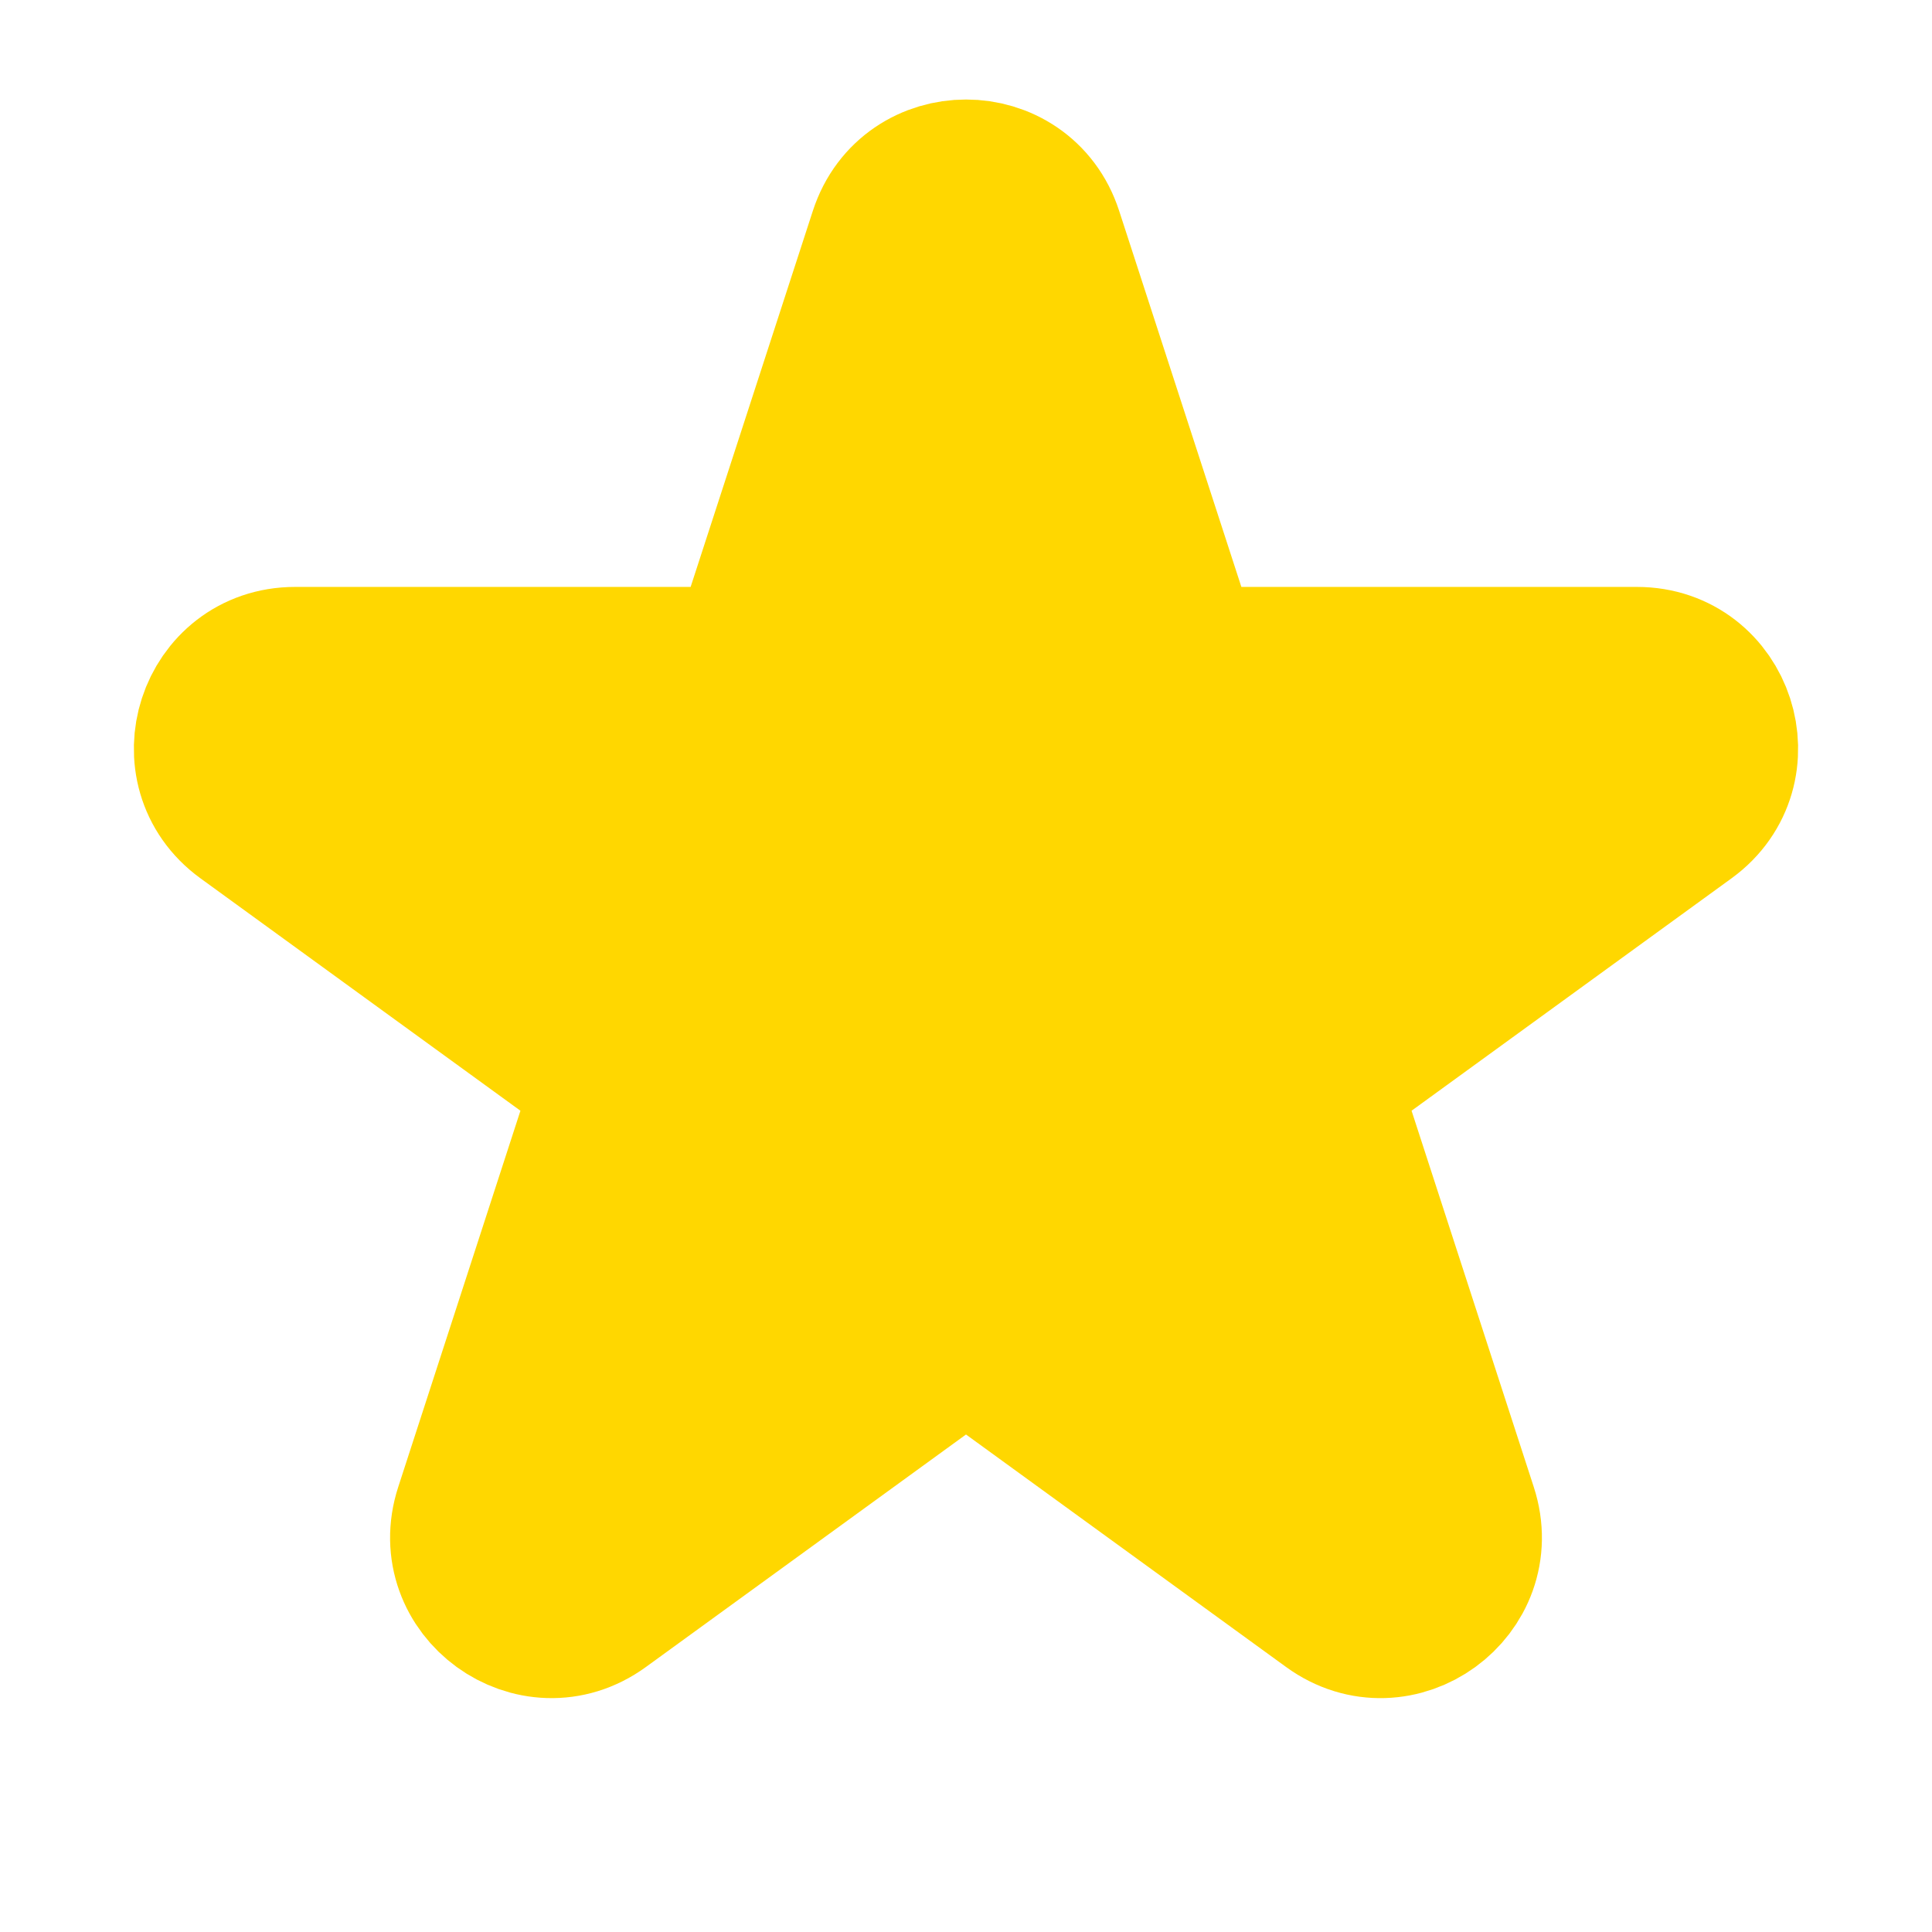
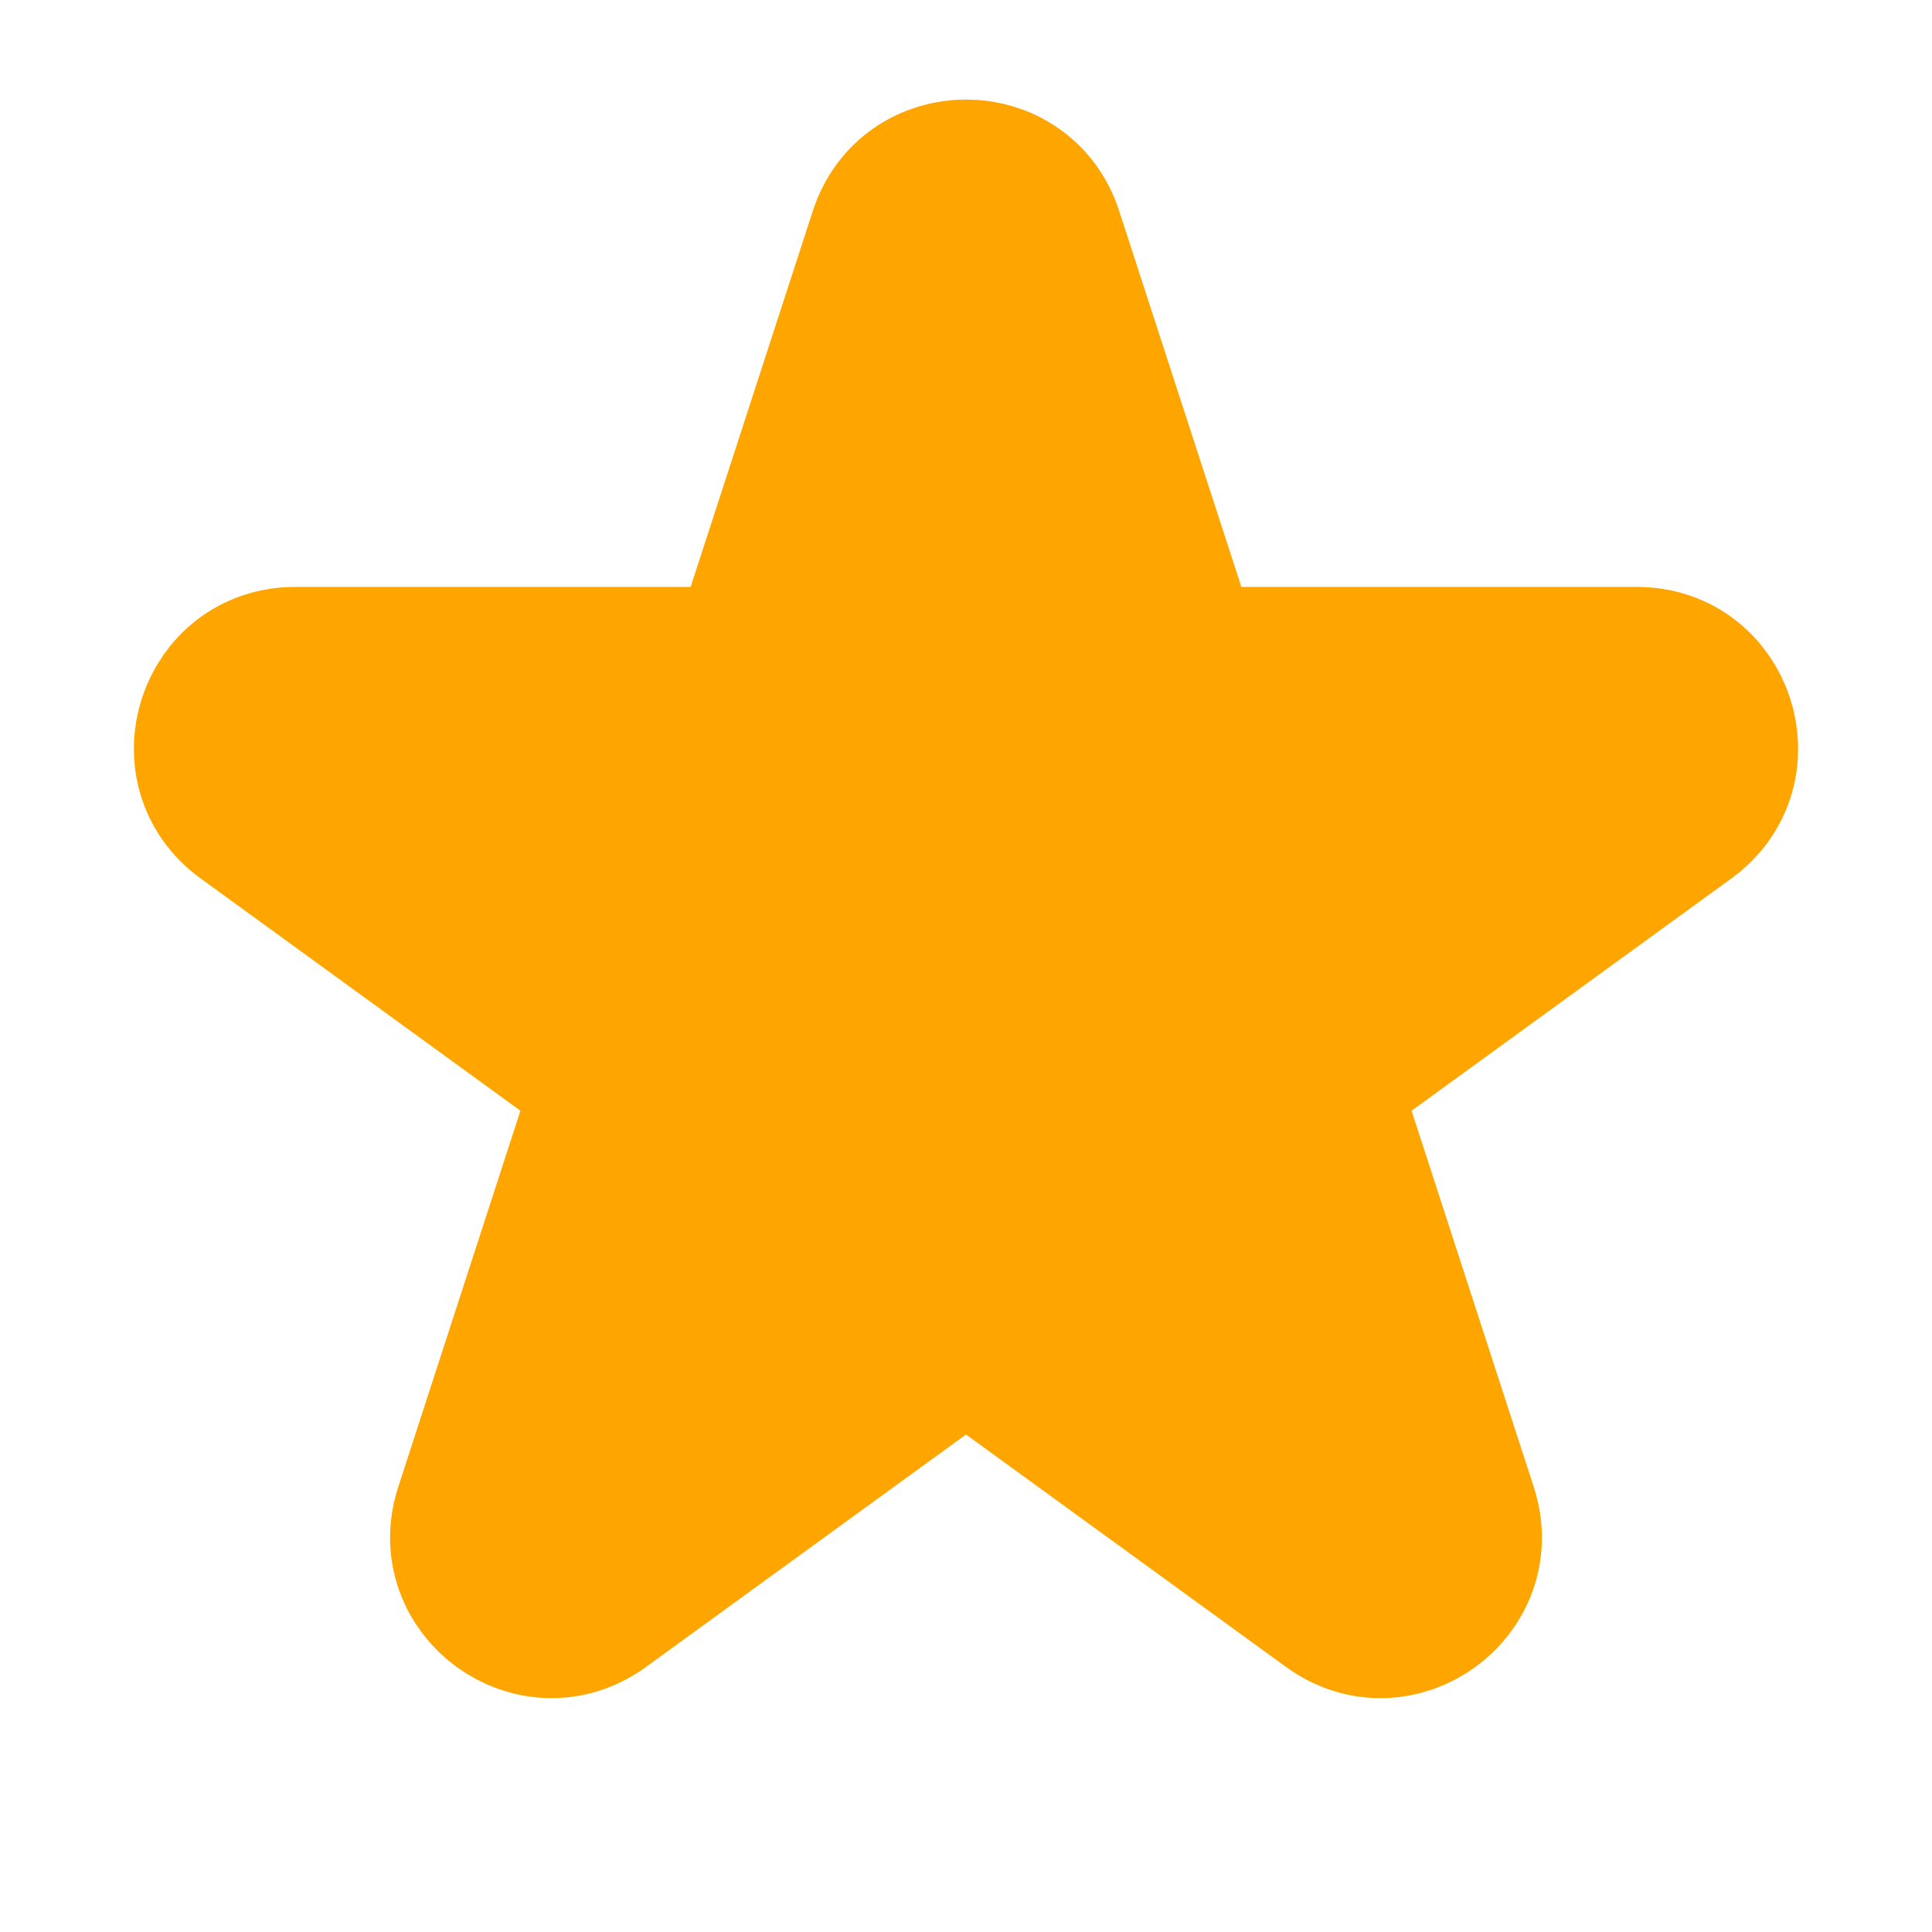
- <svg xmlns="http://www.w3.org/2000/svg" fill="#FFD700" viewBox="0 0 24 24" stroke="#FFD700">
+ <svg xmlns="http://www.w3.org/2000/svg" fill="#FFA500" viewBox="0 0 24 24" stroke="#FFA500">
  <path stroke-linecap="round" stroke-linejoin="round" stroke-width="2" d="M11.049 2.927c.3-.921 1.603-.921 1.902 0l1.519 4.674a1 1 0 00.95.69h4.915c.969 0 1.371 1.24.588 1.81l-3.976 2.888a1 1 0 00-.363 1.118l1.518 4.674c.3.922-.755 1.688-1.538 1.118l-3.976-2.888a1 1 0 00-1.176 0l-3.976 2.888c-.783.57-1.838-.197-1.538-1.118l1.518-4.674a1 1 0 00-.363-1.118l-3.976-2.888c-.784-.57-.38-1.81.588-1.81h4.914a1 1 0 00.951-.69l1.519-4.674z" />
</svg>
